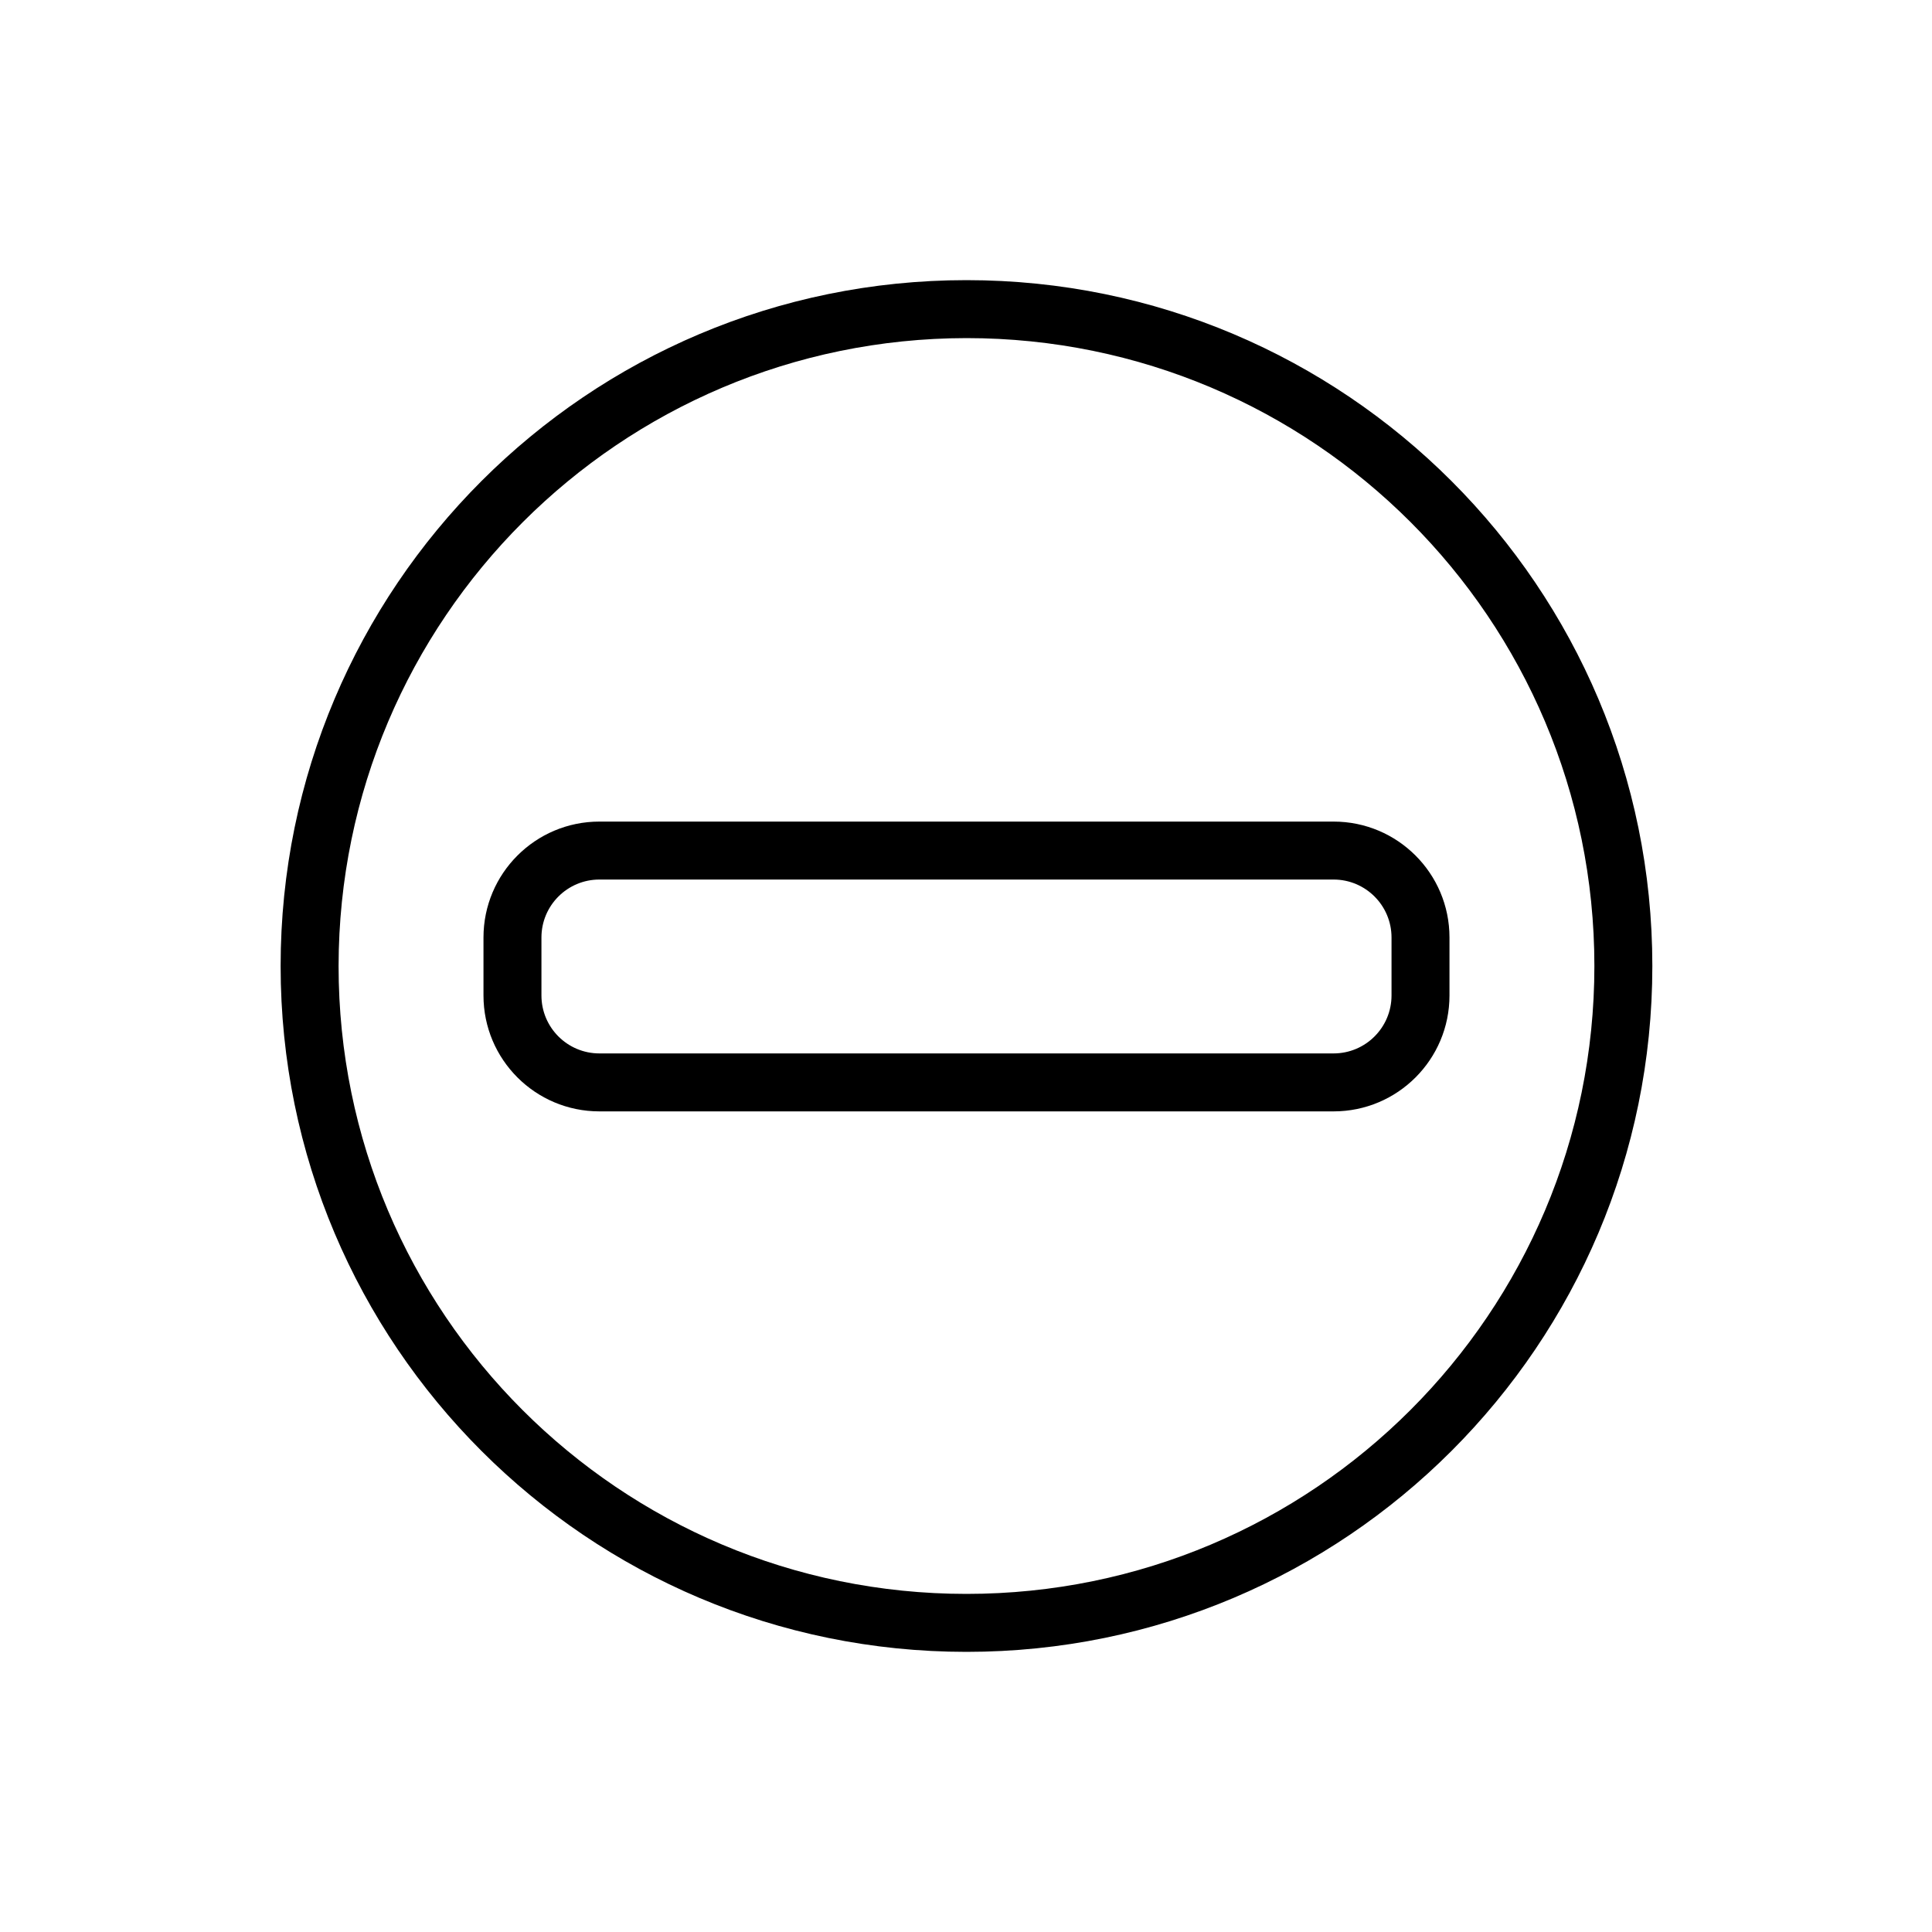
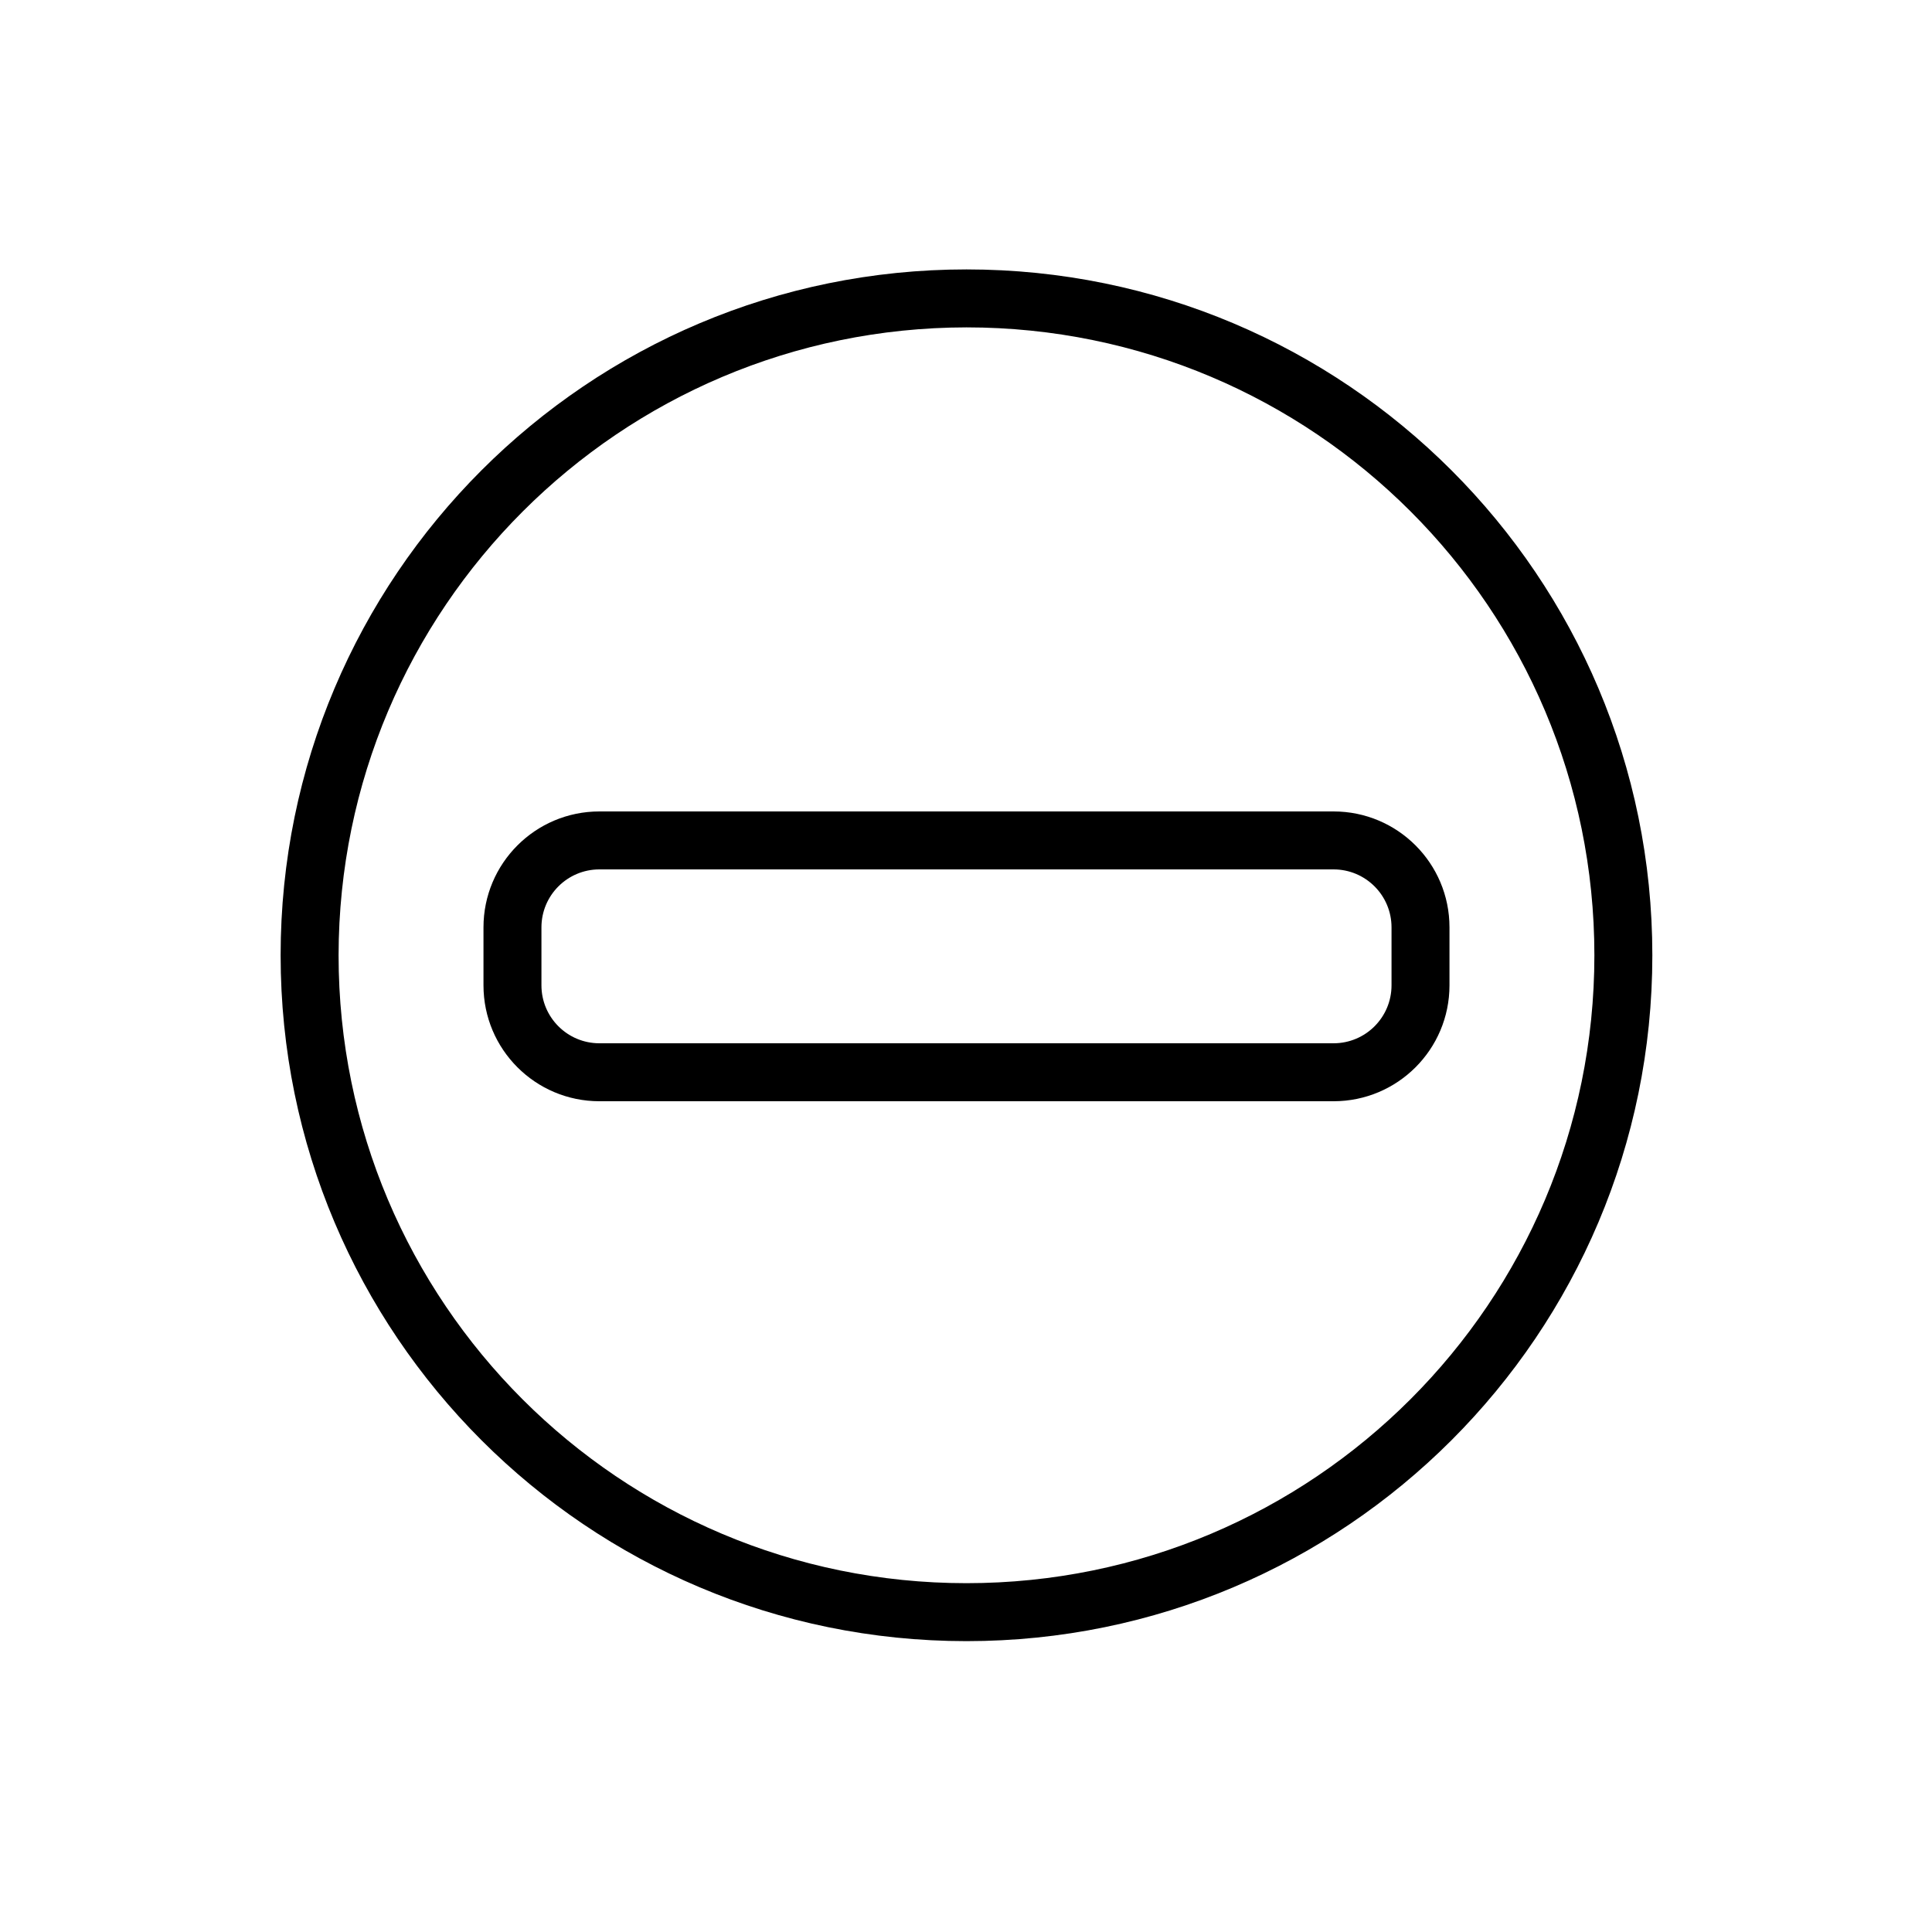
<svg xmlns="http://www.w3.org/2000/svg" viewBox="0 0 200 200">
  <g id="button-minus">
-     <path d="M100.05,35a65,65,0,1,1-65,65,65.08,65.08,0,0,1,65-65m0-6a71,71,0,1,0,71,71,71,71,0,0,0-71-71Z" />
-     <path d="M138.05,91.05a6,6,0,0,1,6,6v6a6,6,0,0,1-6,6h-76a6,6,0,0,1-6-6v-6a6,6,0,0,1,6-6h76m0-6h-76a12,12,0,0,0-12,12v6a12,12,0,0,0,12,12h76a12,12,0,0,0,12-12v-6a12,12,0,0,0-12-12Z" />
+     <path d="M100.05,33.89a65,65,0,1,1-65,65,65.08,65.08,0,0,1,65-65m0-6a71,71,0,1,0,71,71,71,71,0,0,0-71-71Z" />
+     <path d="M138.05,90a6,6,0,0,1,6,6v6a6,6,0,0,1-6,6h-76a6,6,0,0,1-6-6V96a6,6,0,0,1,6-6h76m0-6h-76a12,12,0,0,0-12,12v6a12,12,0,0,0,12,12h76a12,12,0,0,0,12-12V96a12,12,0,0,0-12-12Z" />
  </g>
</svg>
